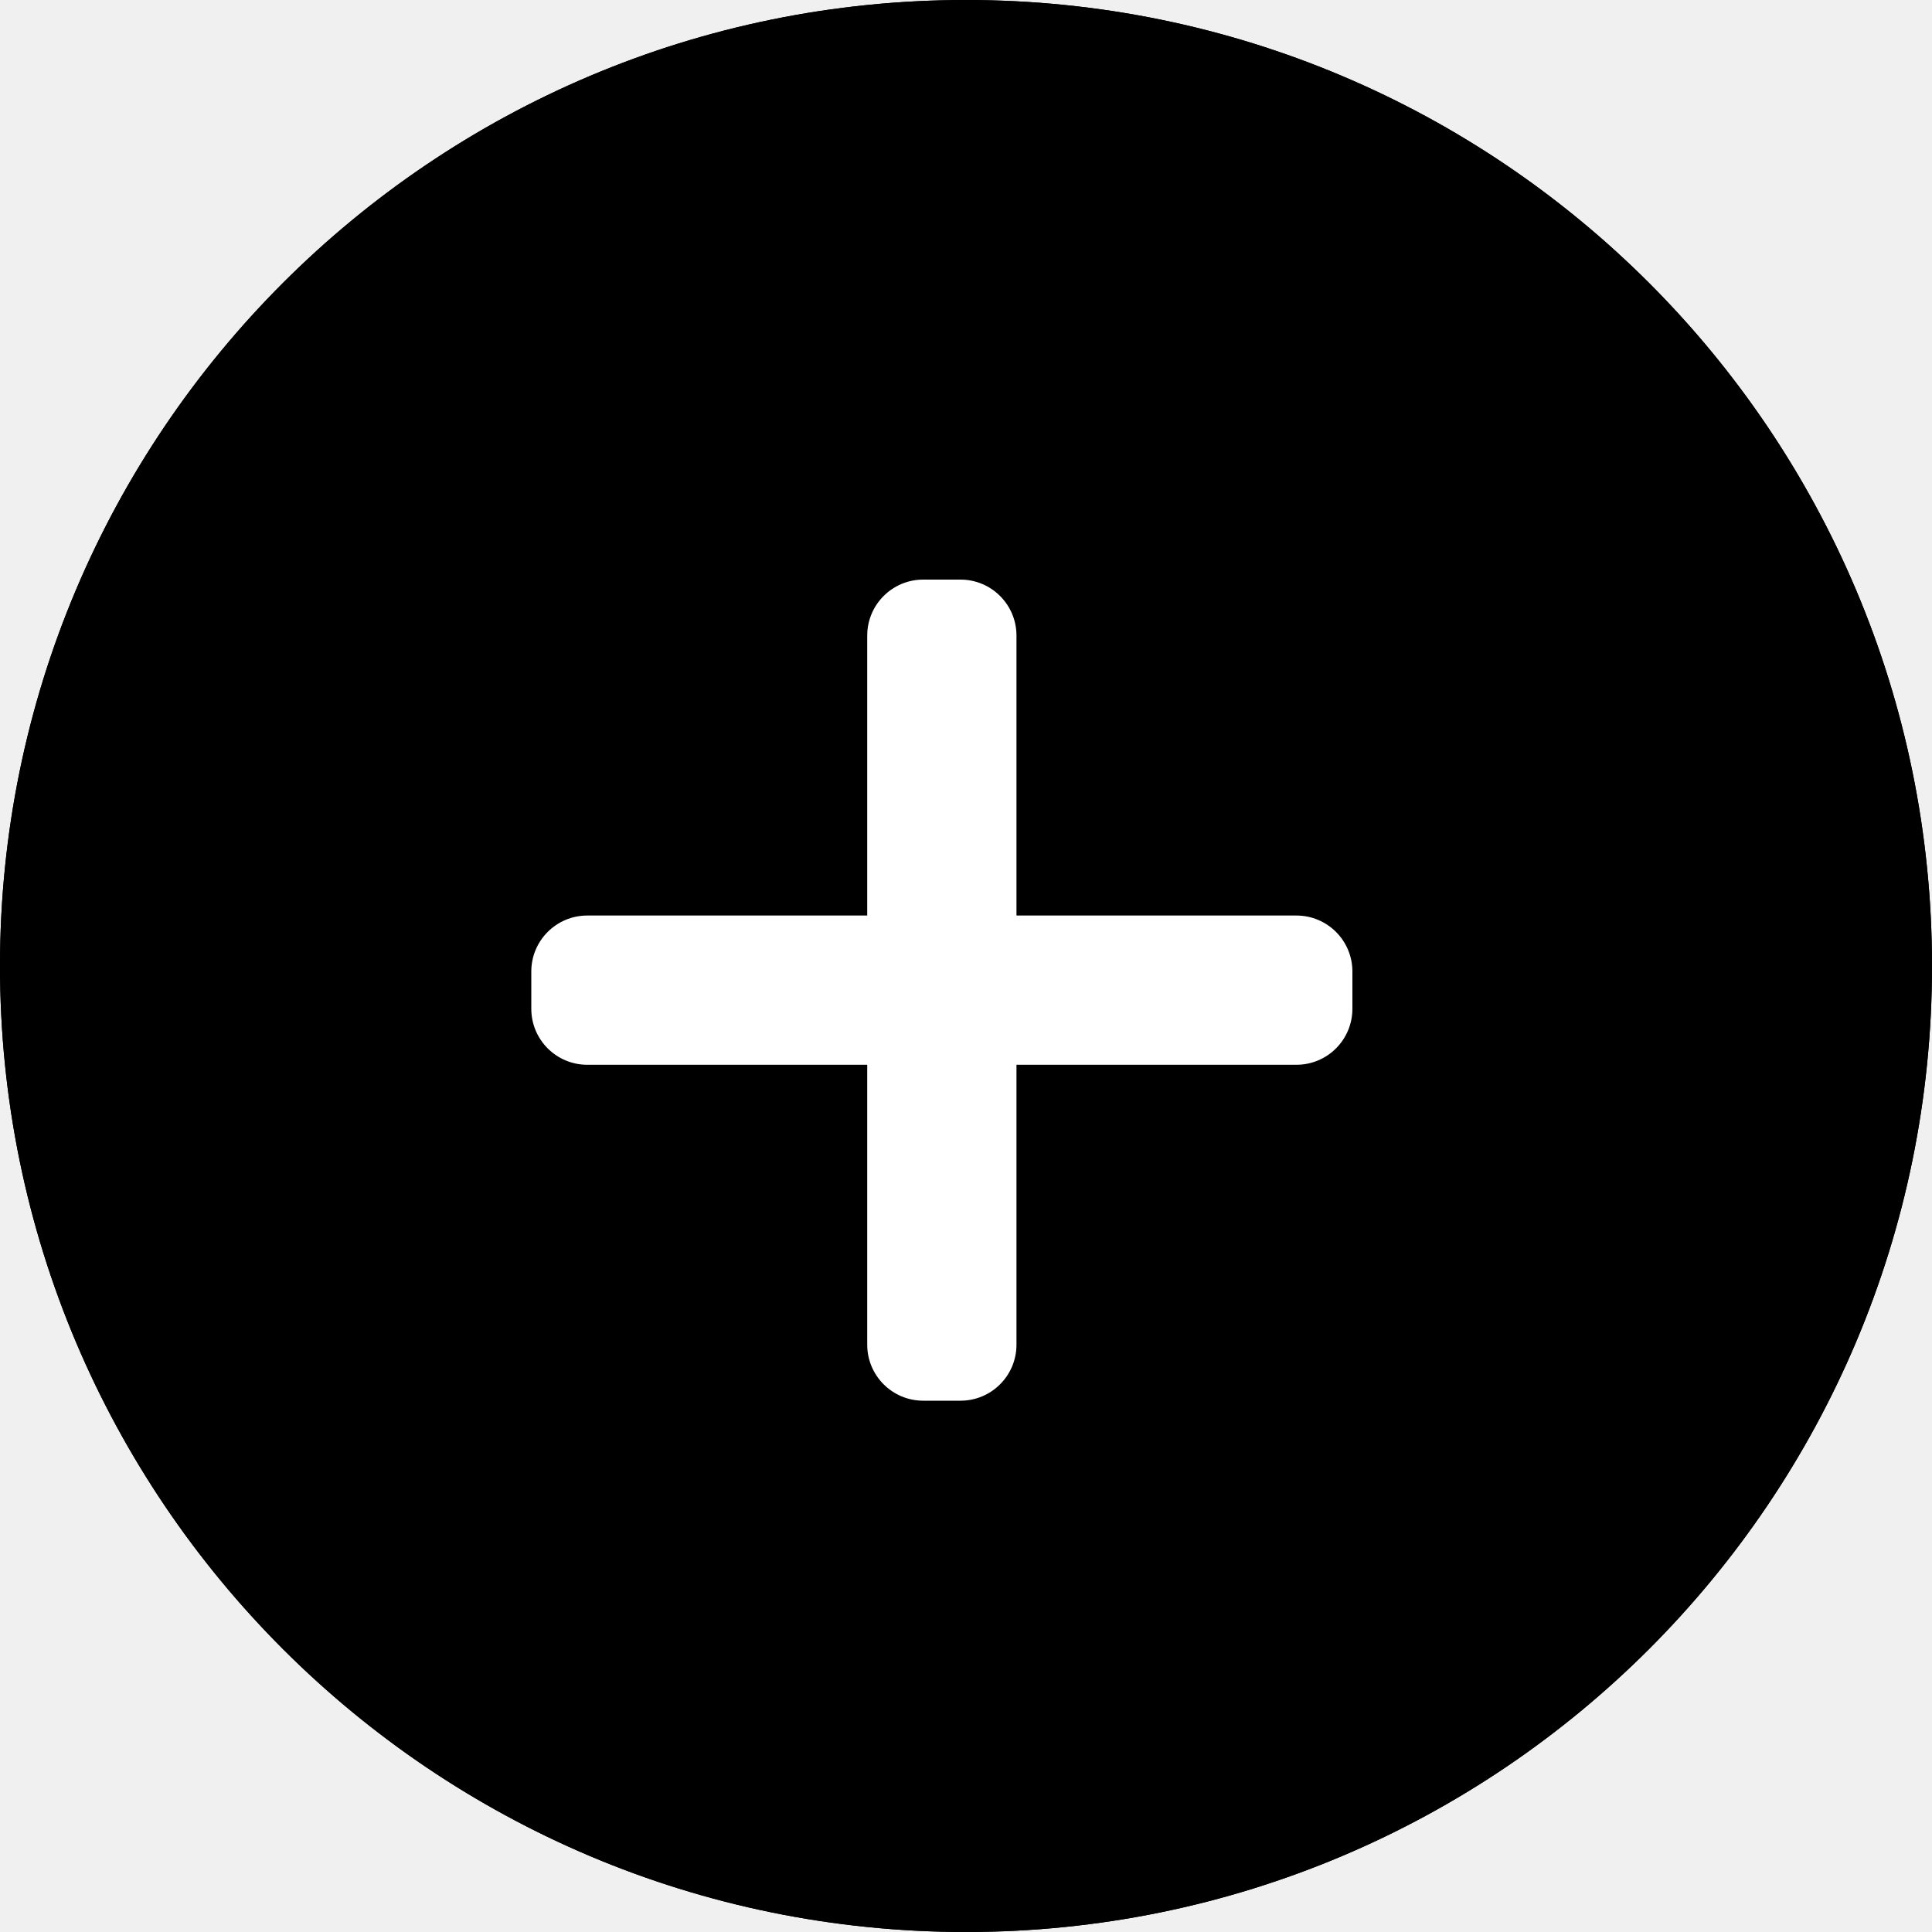
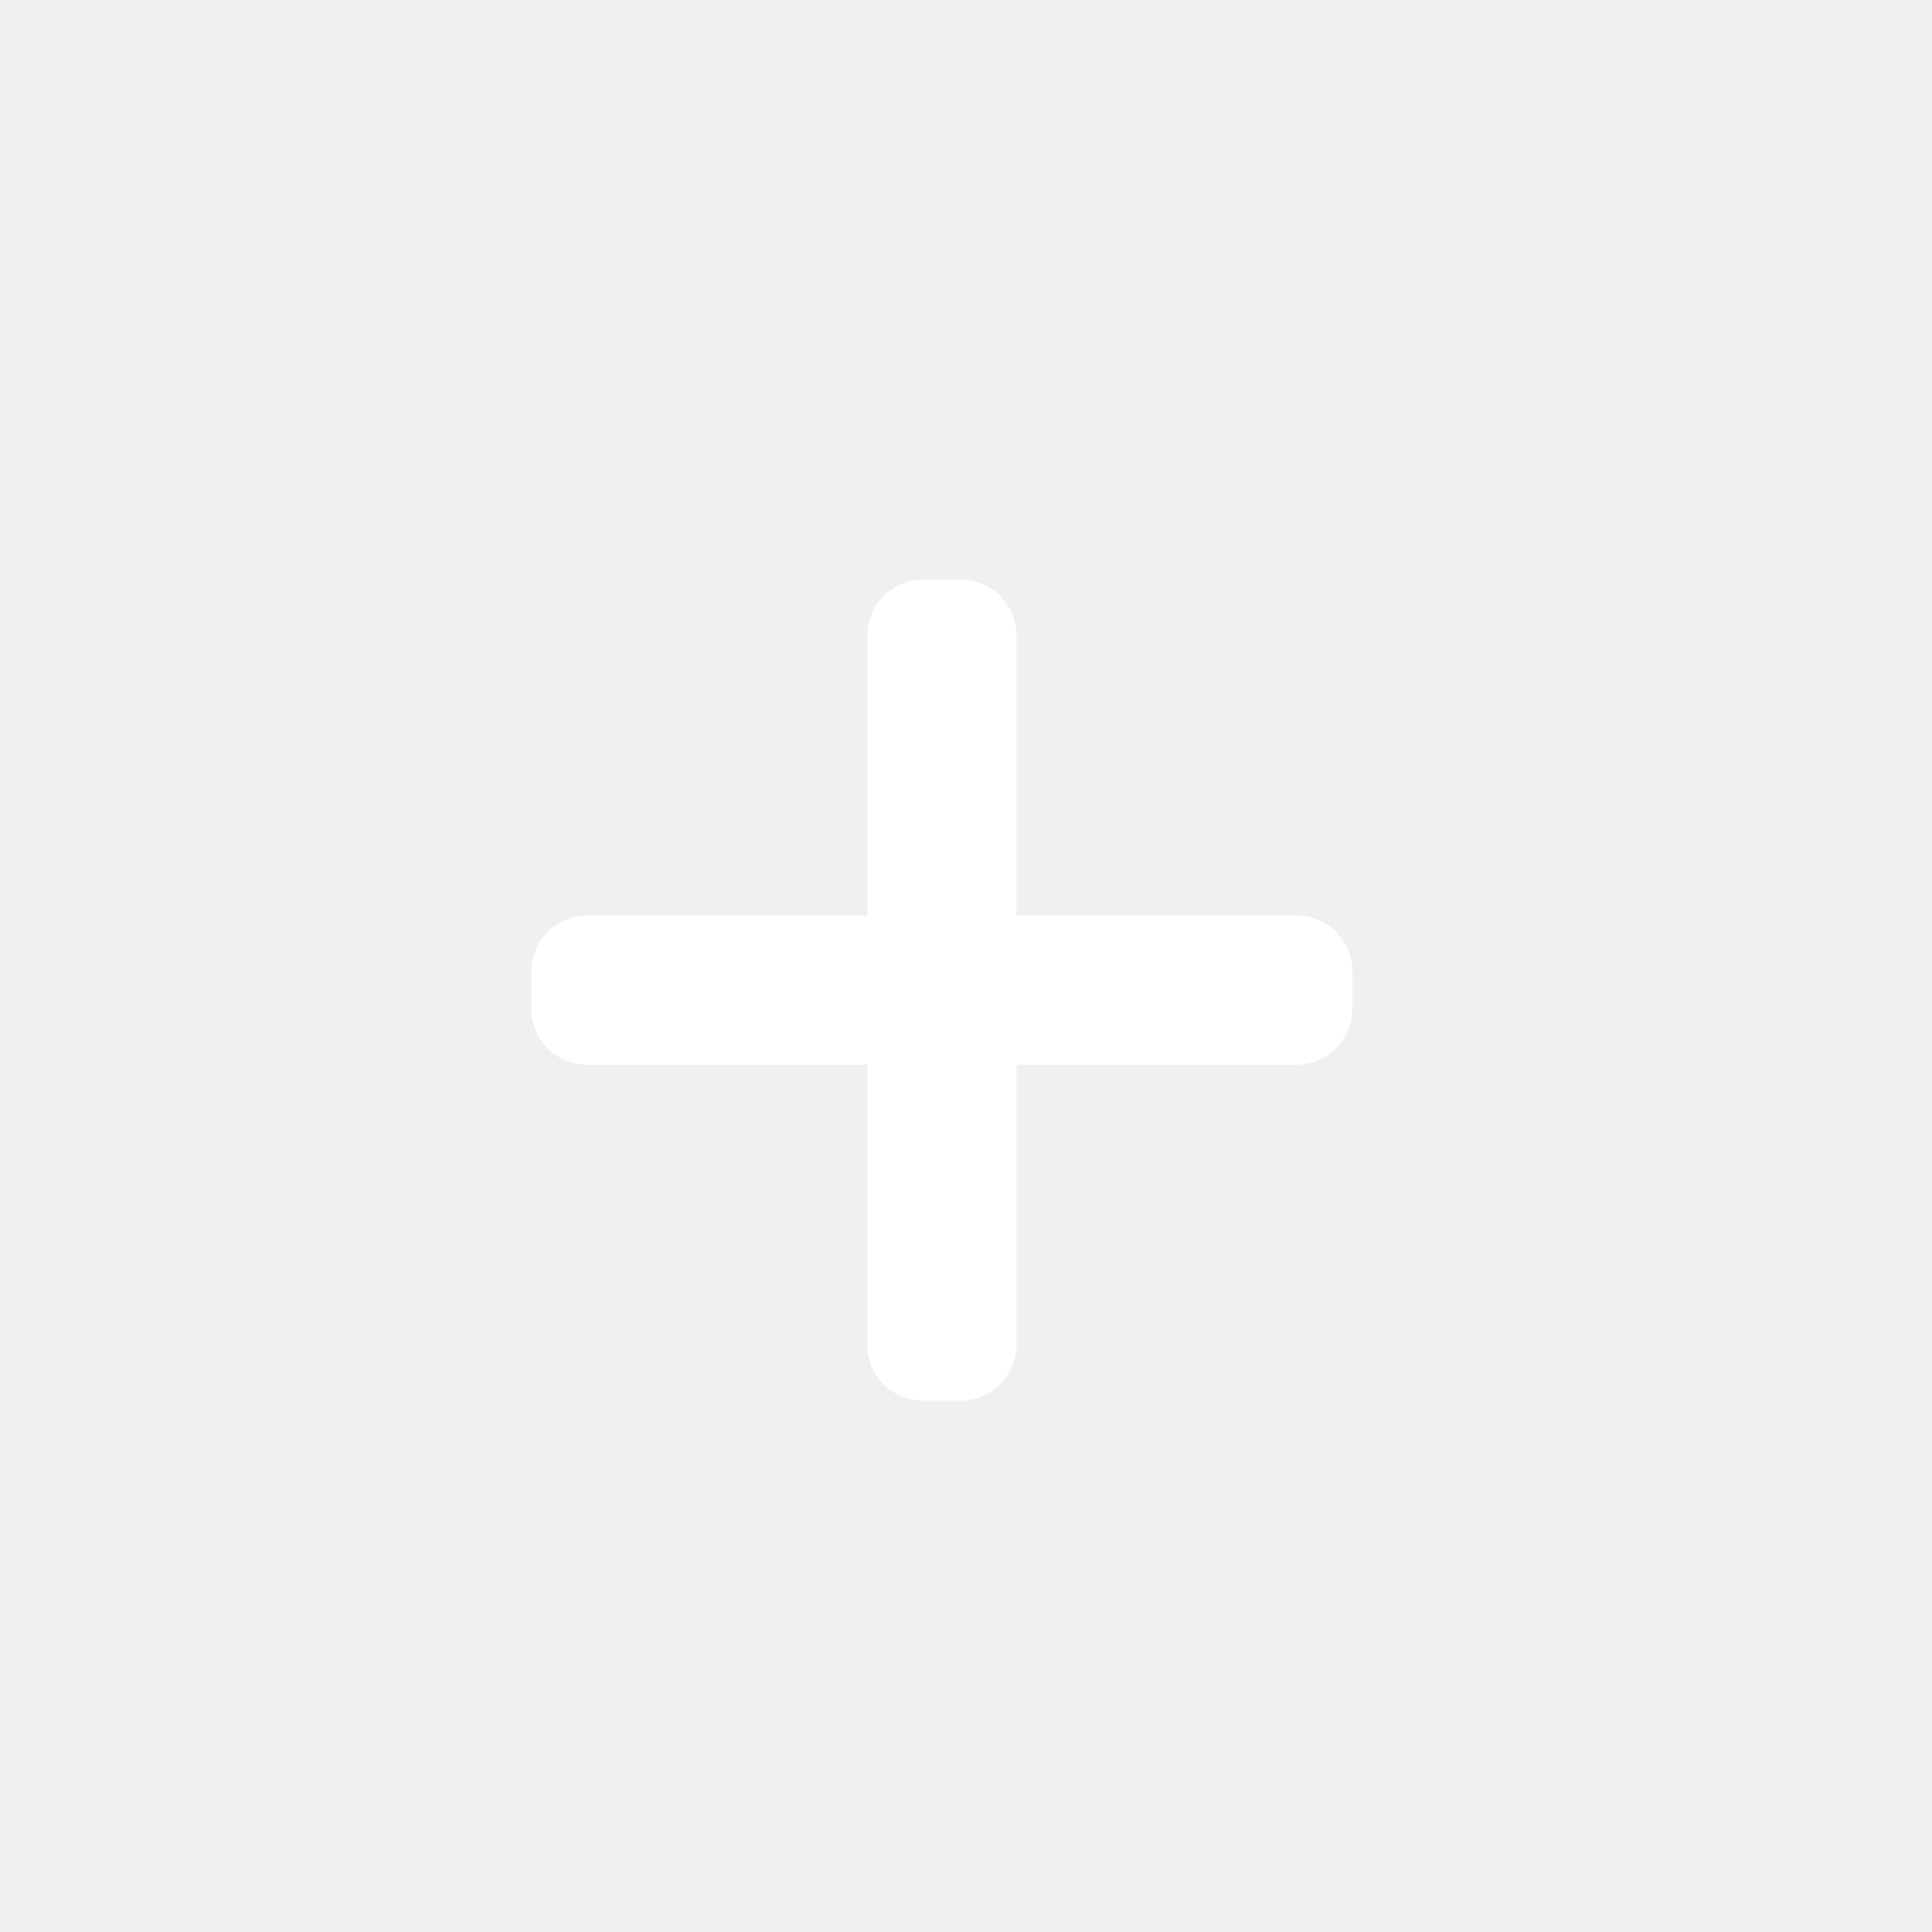
<svg xmlns="http://www.w3.org/2000/svg" width="40" height="40" viewBox="0 0 40 40" fill="none">
  <g id="Group 64128">
-     <rect id="Rectangle 6" x="0.5" y="-0.5" width="39" height="39" rx="19.5" transform="matrix(1 0 0 -1 0 39)" fill="black" stroke="black" />
+     <rect id="Rectangle 6" x="0.5" y="-0.5" width="39" height="39" rx="19.5" transform="matrix(1 0 0 -1 0 39)" fill="" stroke="" />
    <g id="Group 64215">
      <g id="Group 64128_2">
-         <rect id="Rectangle 6_2" x="0.5" y="-0.5" width="39" height="39" rx="19.5" transform="matrix(1 0 0 -1 0 39)" fill="black" stroke="black" />
+         <rect id="Rectangle 6_2" x="0.5" y="-0.5" width="39" height="39" rx="19.5" transform="matrix(1 0 0 -1 0 39)" fill="" stroke="" />
      </g>
      <path id="Vector" d="M26.841 18.955H21.045V13.159C21.045 12.519 20.526 12 19.886 12H19.114C18.474 12 17.955 12.519 17.955 13.159V18.955H12.159C11.519 18.955 11 19.474 11 20.114V20.886C11 21.526 11.519 22.045 12.159 22.045H17.955V27.841C17.955 28.481 18.474 29 19.114 29H19.886C20.526 29 21.045 28.481 21.045 27.841V22.045H26.841C27.481 22.045 28 21.526 28 20.886V20.114C28 19.474 27.481 18.955 26.841 18.955Z" fill="white" />
    </g>
  </g>
</svg>
